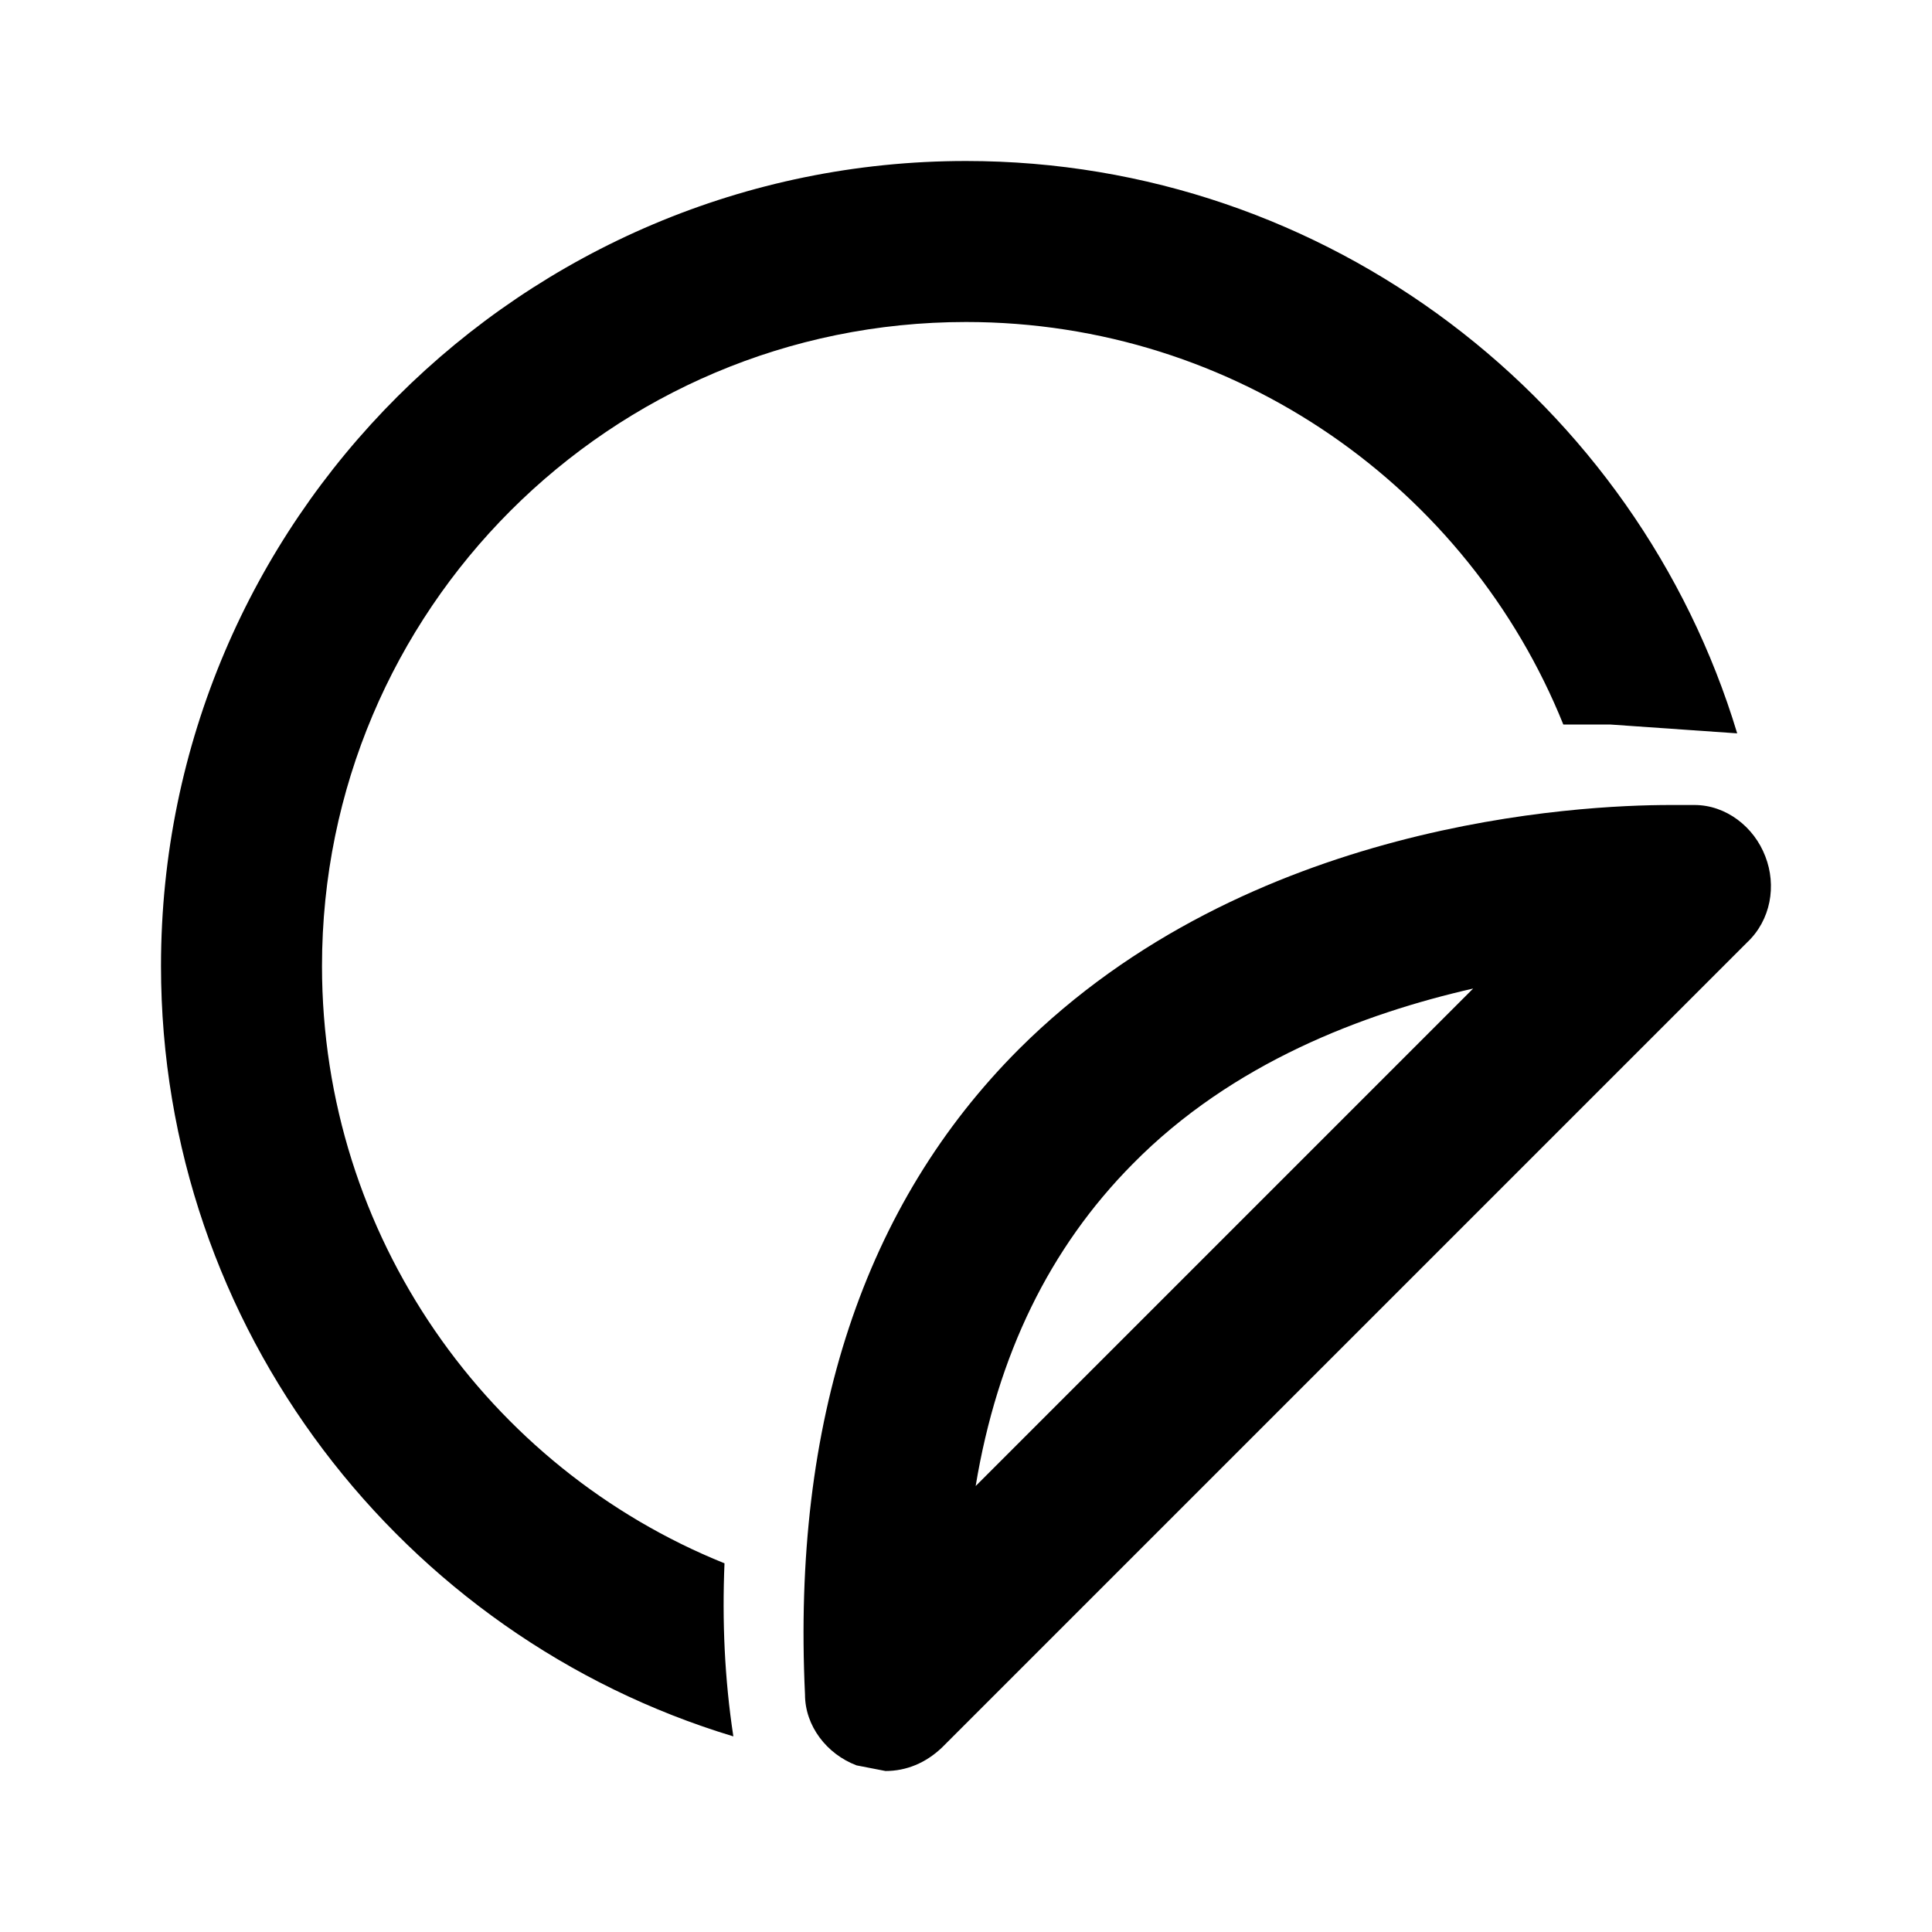
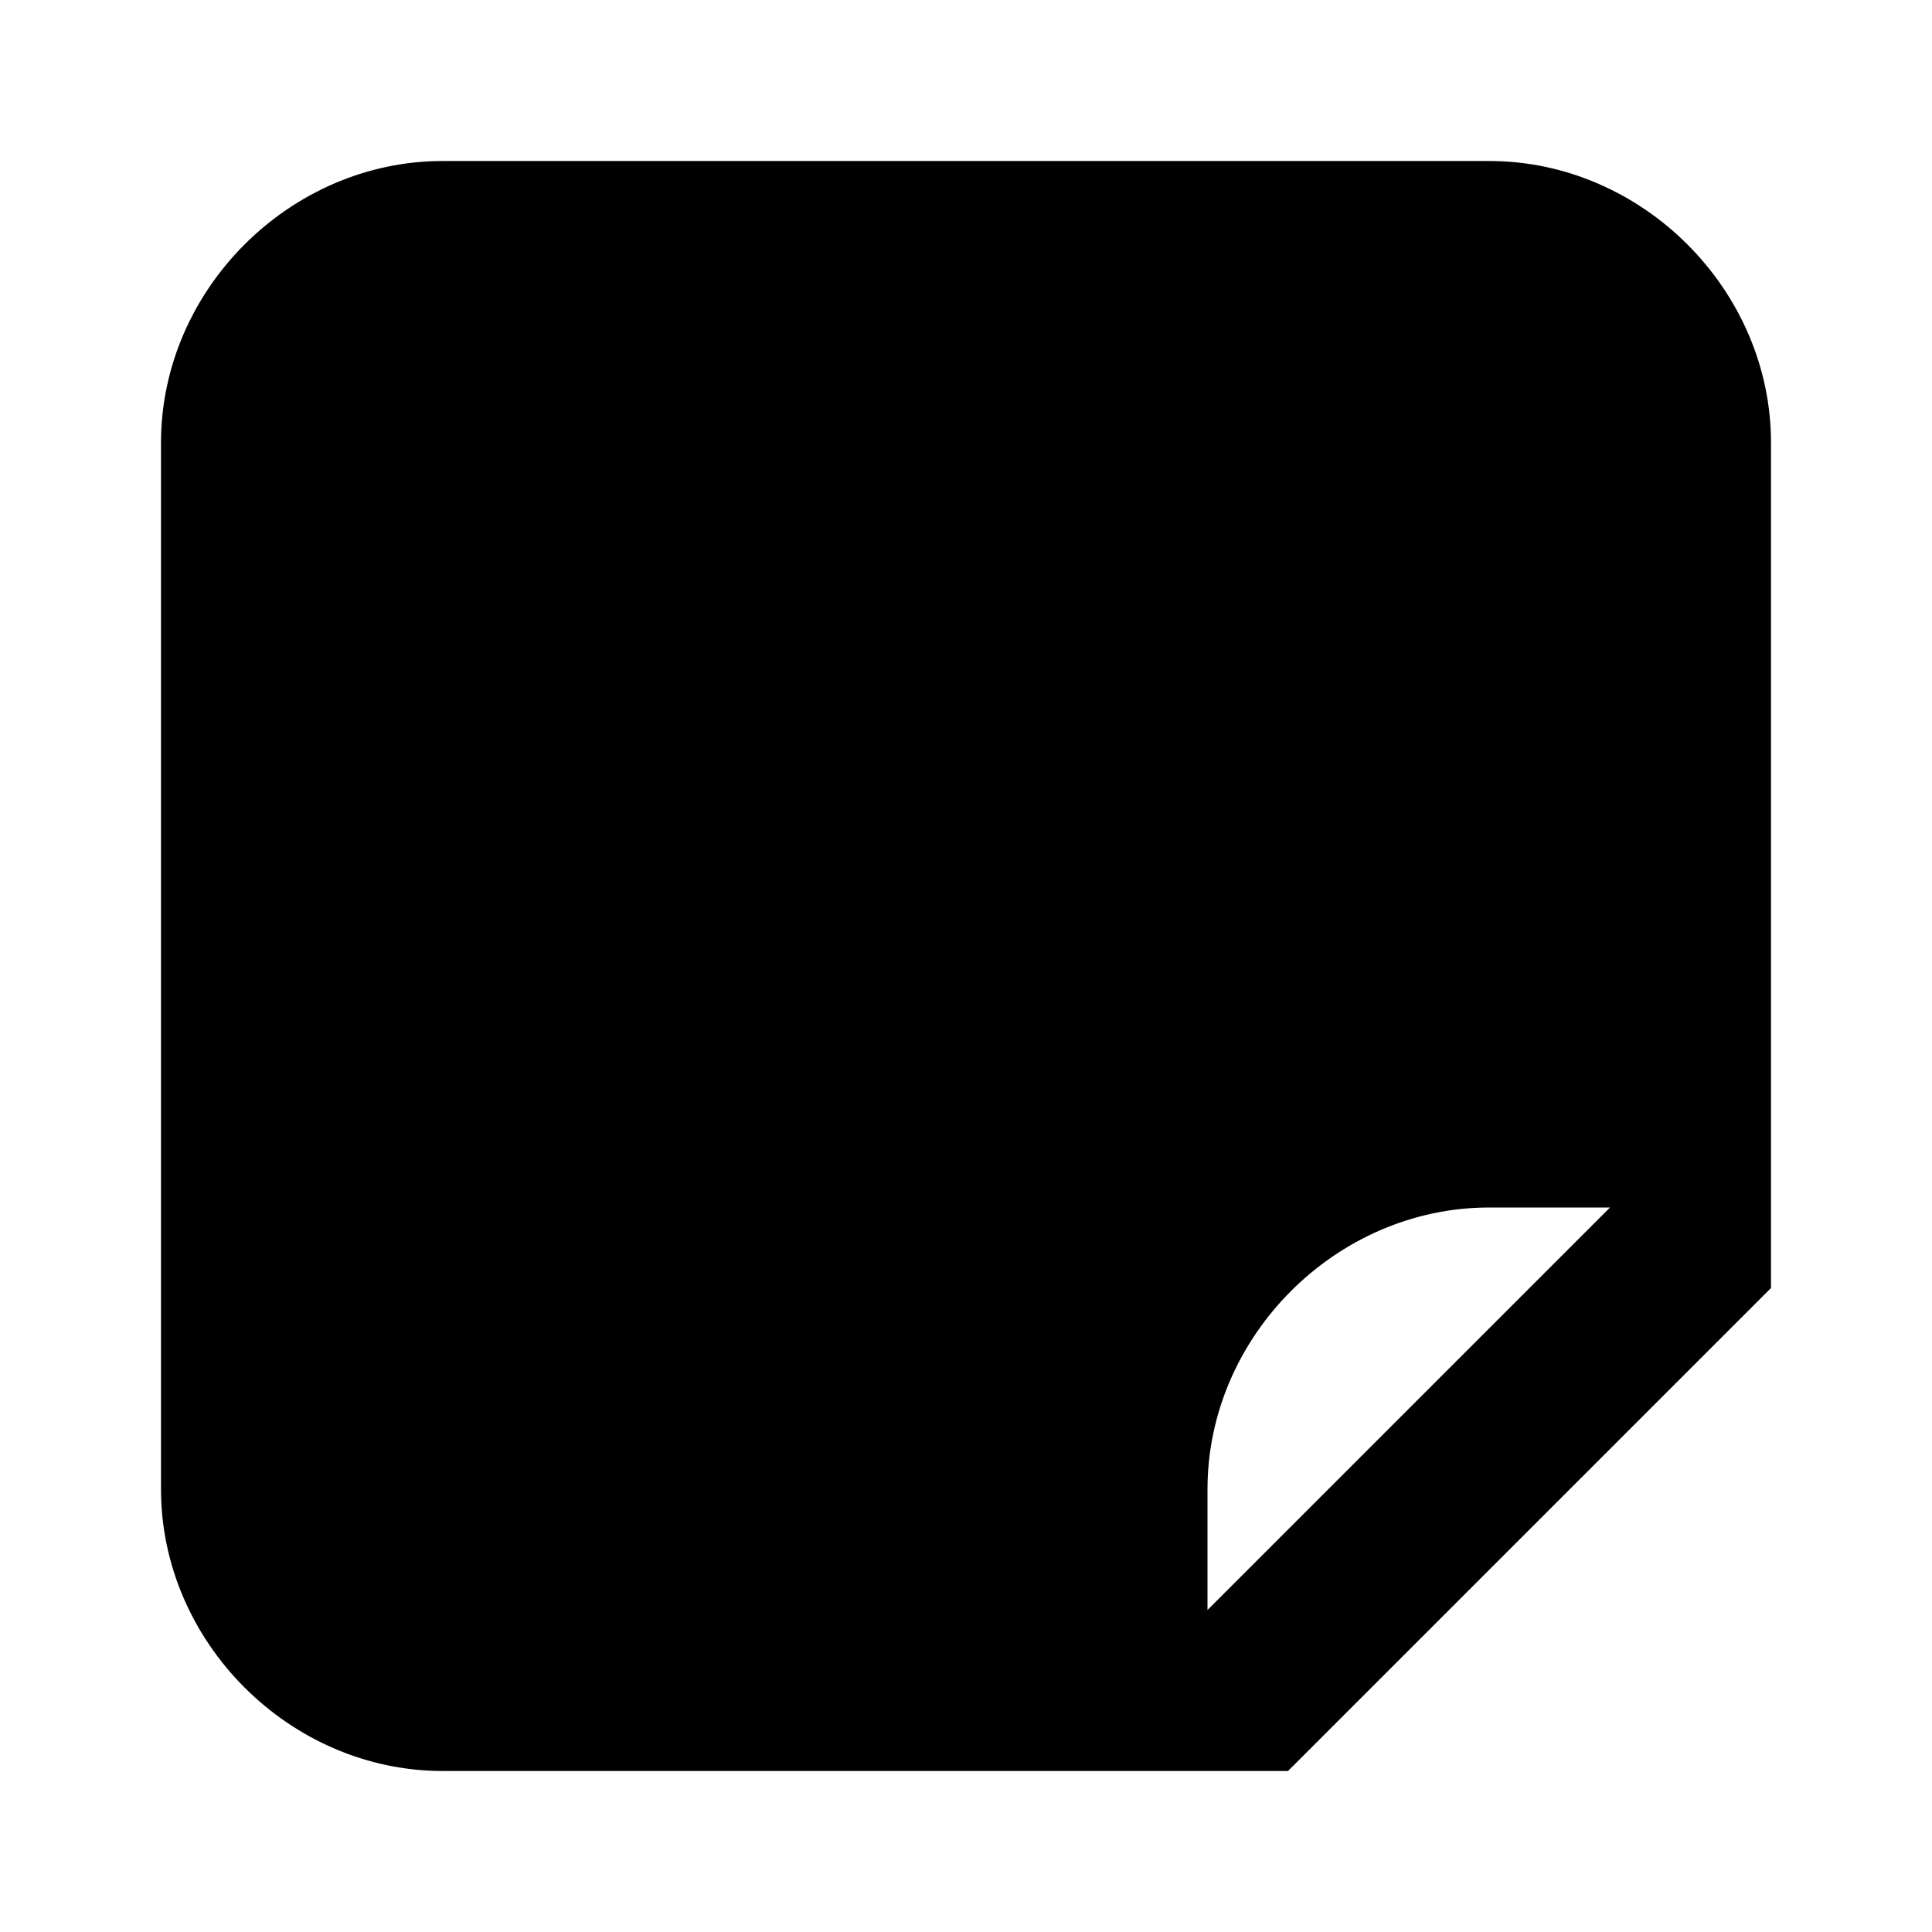
<svg xmlns="http://www.w3.org/2000/svg" version="1.1" id="mdi-sticker" width="24" height="24" viewBox="0 0 24 24">
-   <path d="M12.12,18.46L18.3,12.28C16.94,12.59 15.31,13.2 14.07,14.46C13.04,15.5 12.39,16.83 12.12,18.46M20.75,10H21.05C21.44,10 21.79,10.27 21.93,10.64C22.07,11 22,11.43 21.7,11.71L11.7,21.71C11.5,21.9 11.26,22 11,22L10.64,21.93C10.27,21.79 10,21.44 10,21.05C9.84,17.66 10.73,14.96 12.66,13.03C15.5,10.2 19.62,10 20.75,10M12,2C16.5,2 20.34,5 21.58,9.11L20,9H19.42C18.24,6.07 15.36,4 12,4A8,8 0 0,0 4,12C4,15.36 6.07,18.24 9,19.42C8.97,20.13 9,20.85 9.11,21.57C5,20.33 2,16.5 2,12C2,6.47 6.5,2 12,2Z" />
+   <path d="M18.5 2H5.5C3.6 2 2 3.6 2 5.5V18.5C2 20.4 3.6 22 5.5 22H16L22 16V5.5C22 3.6 20.4 2 18.5 2M15 20V18.5C15 16.6 16.6 15 18.5 15H20L15 20Z" />
</svg>
